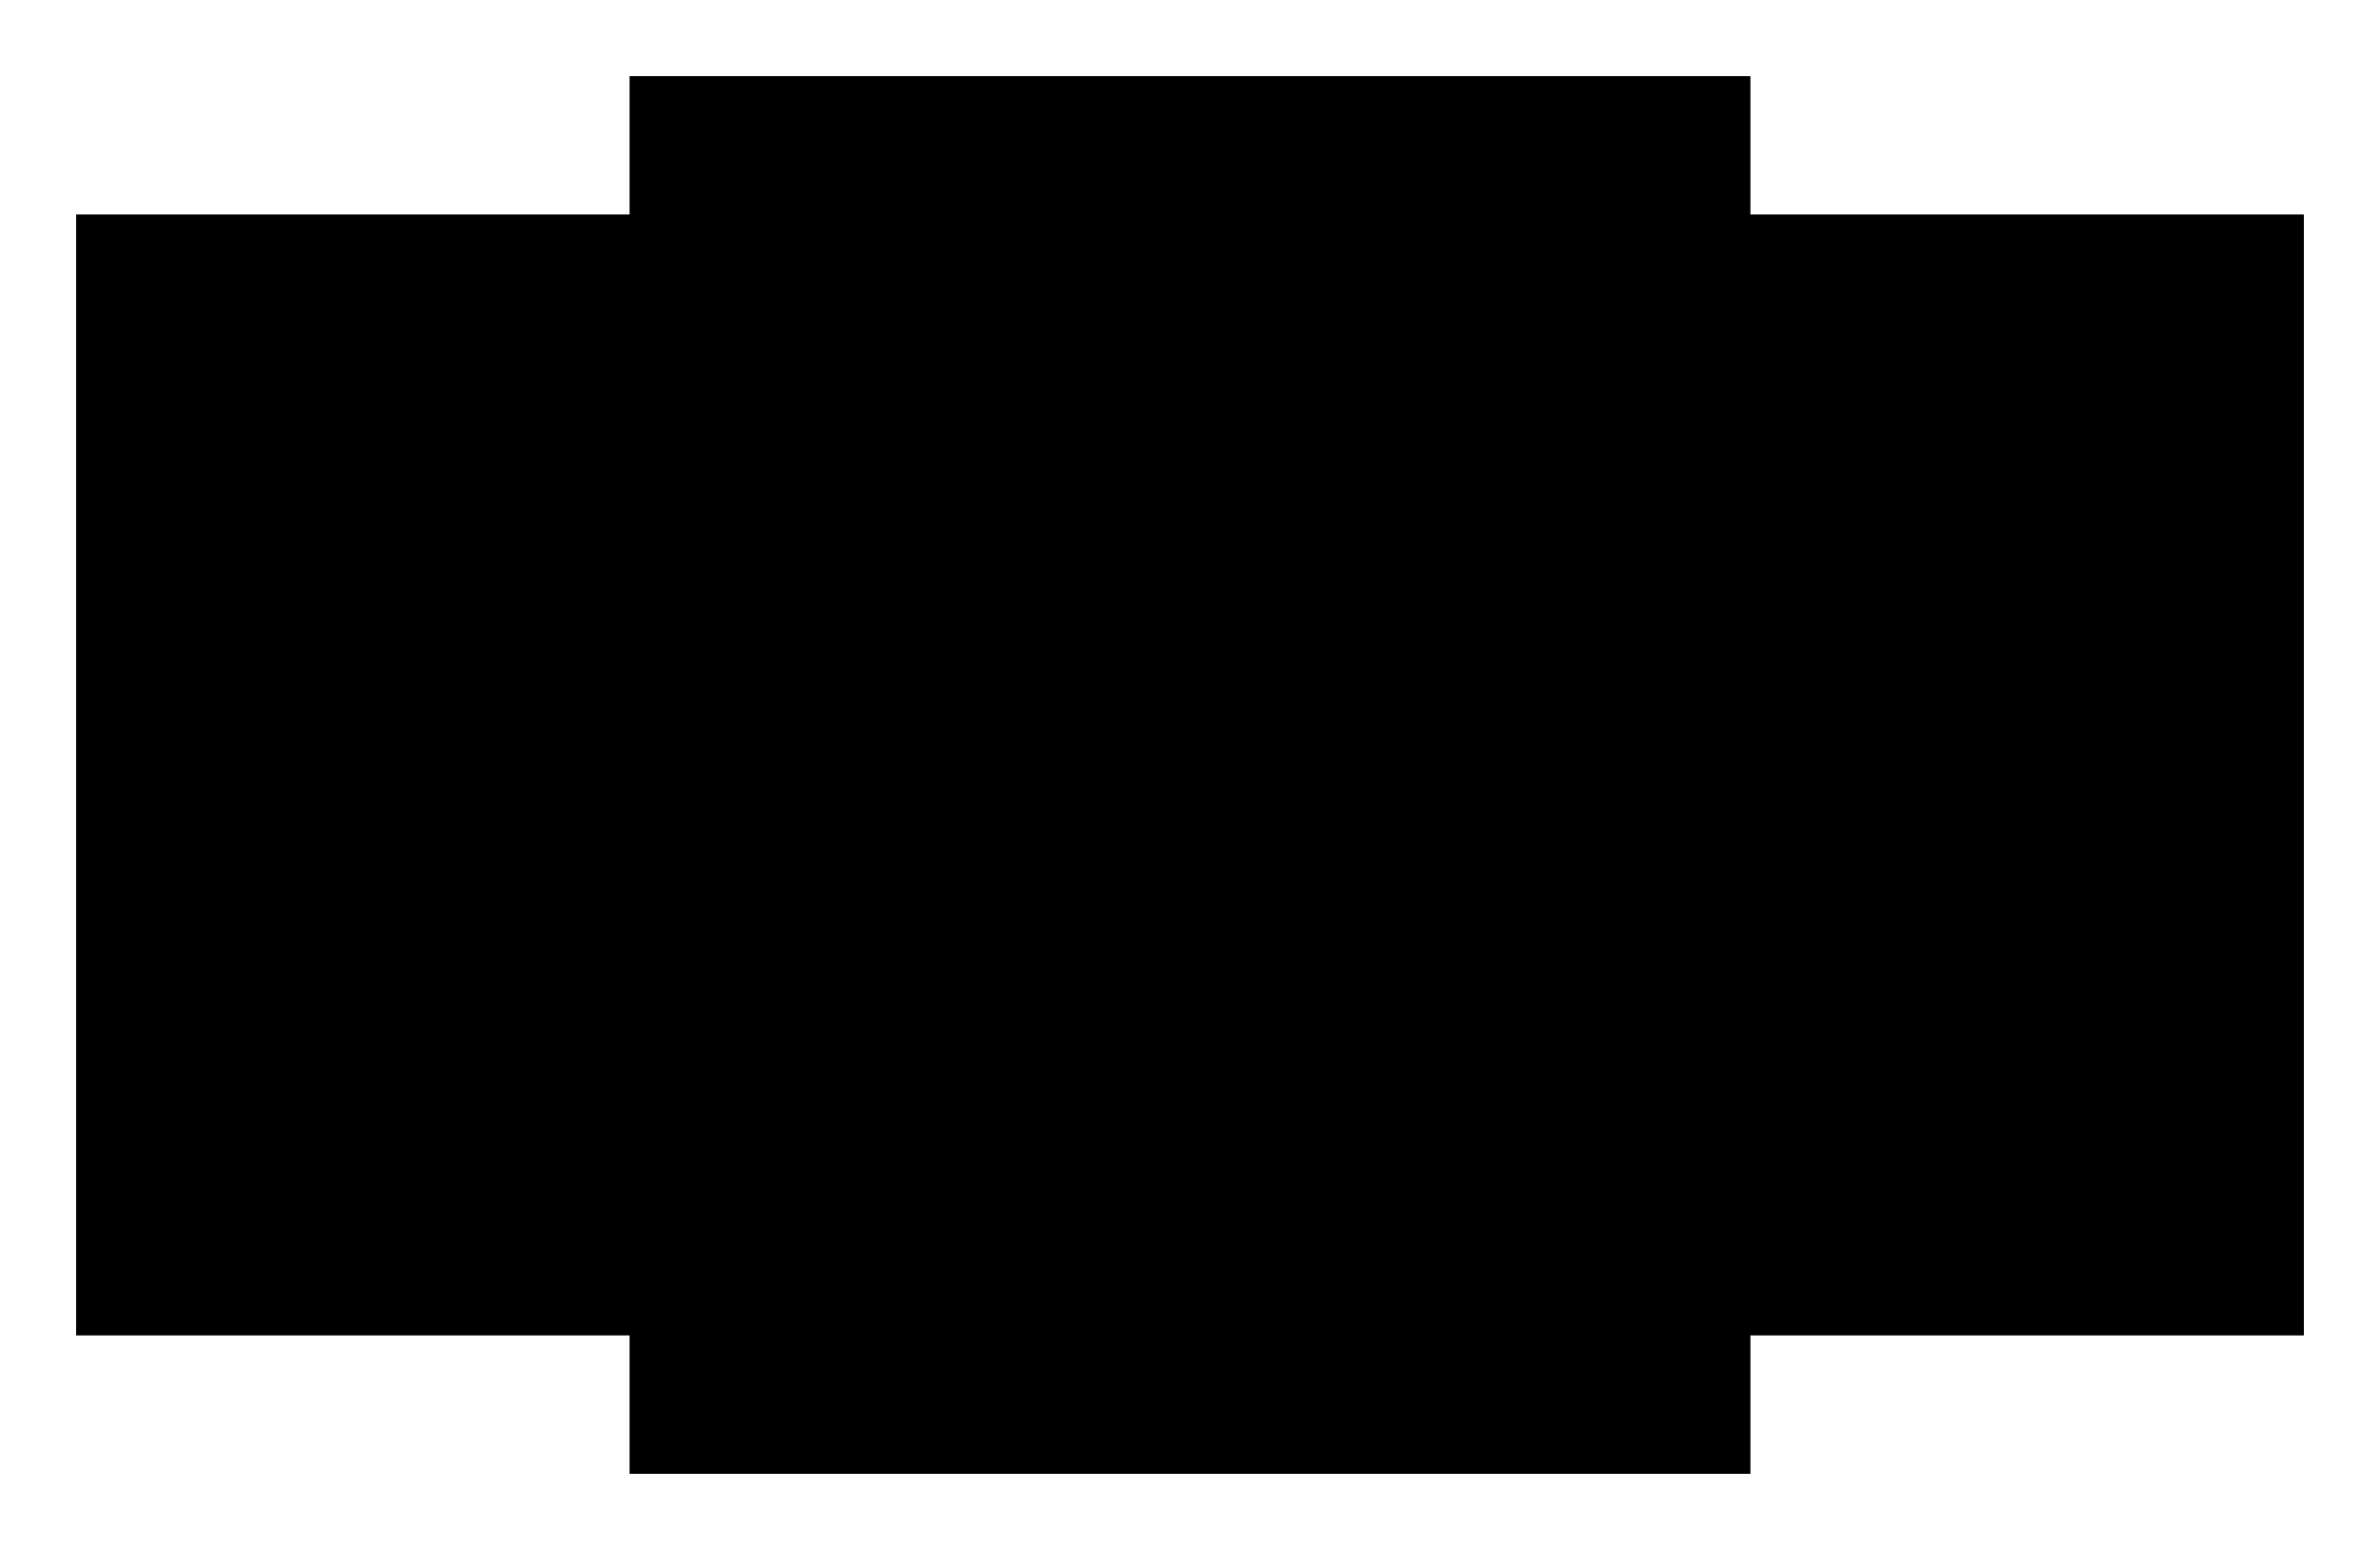
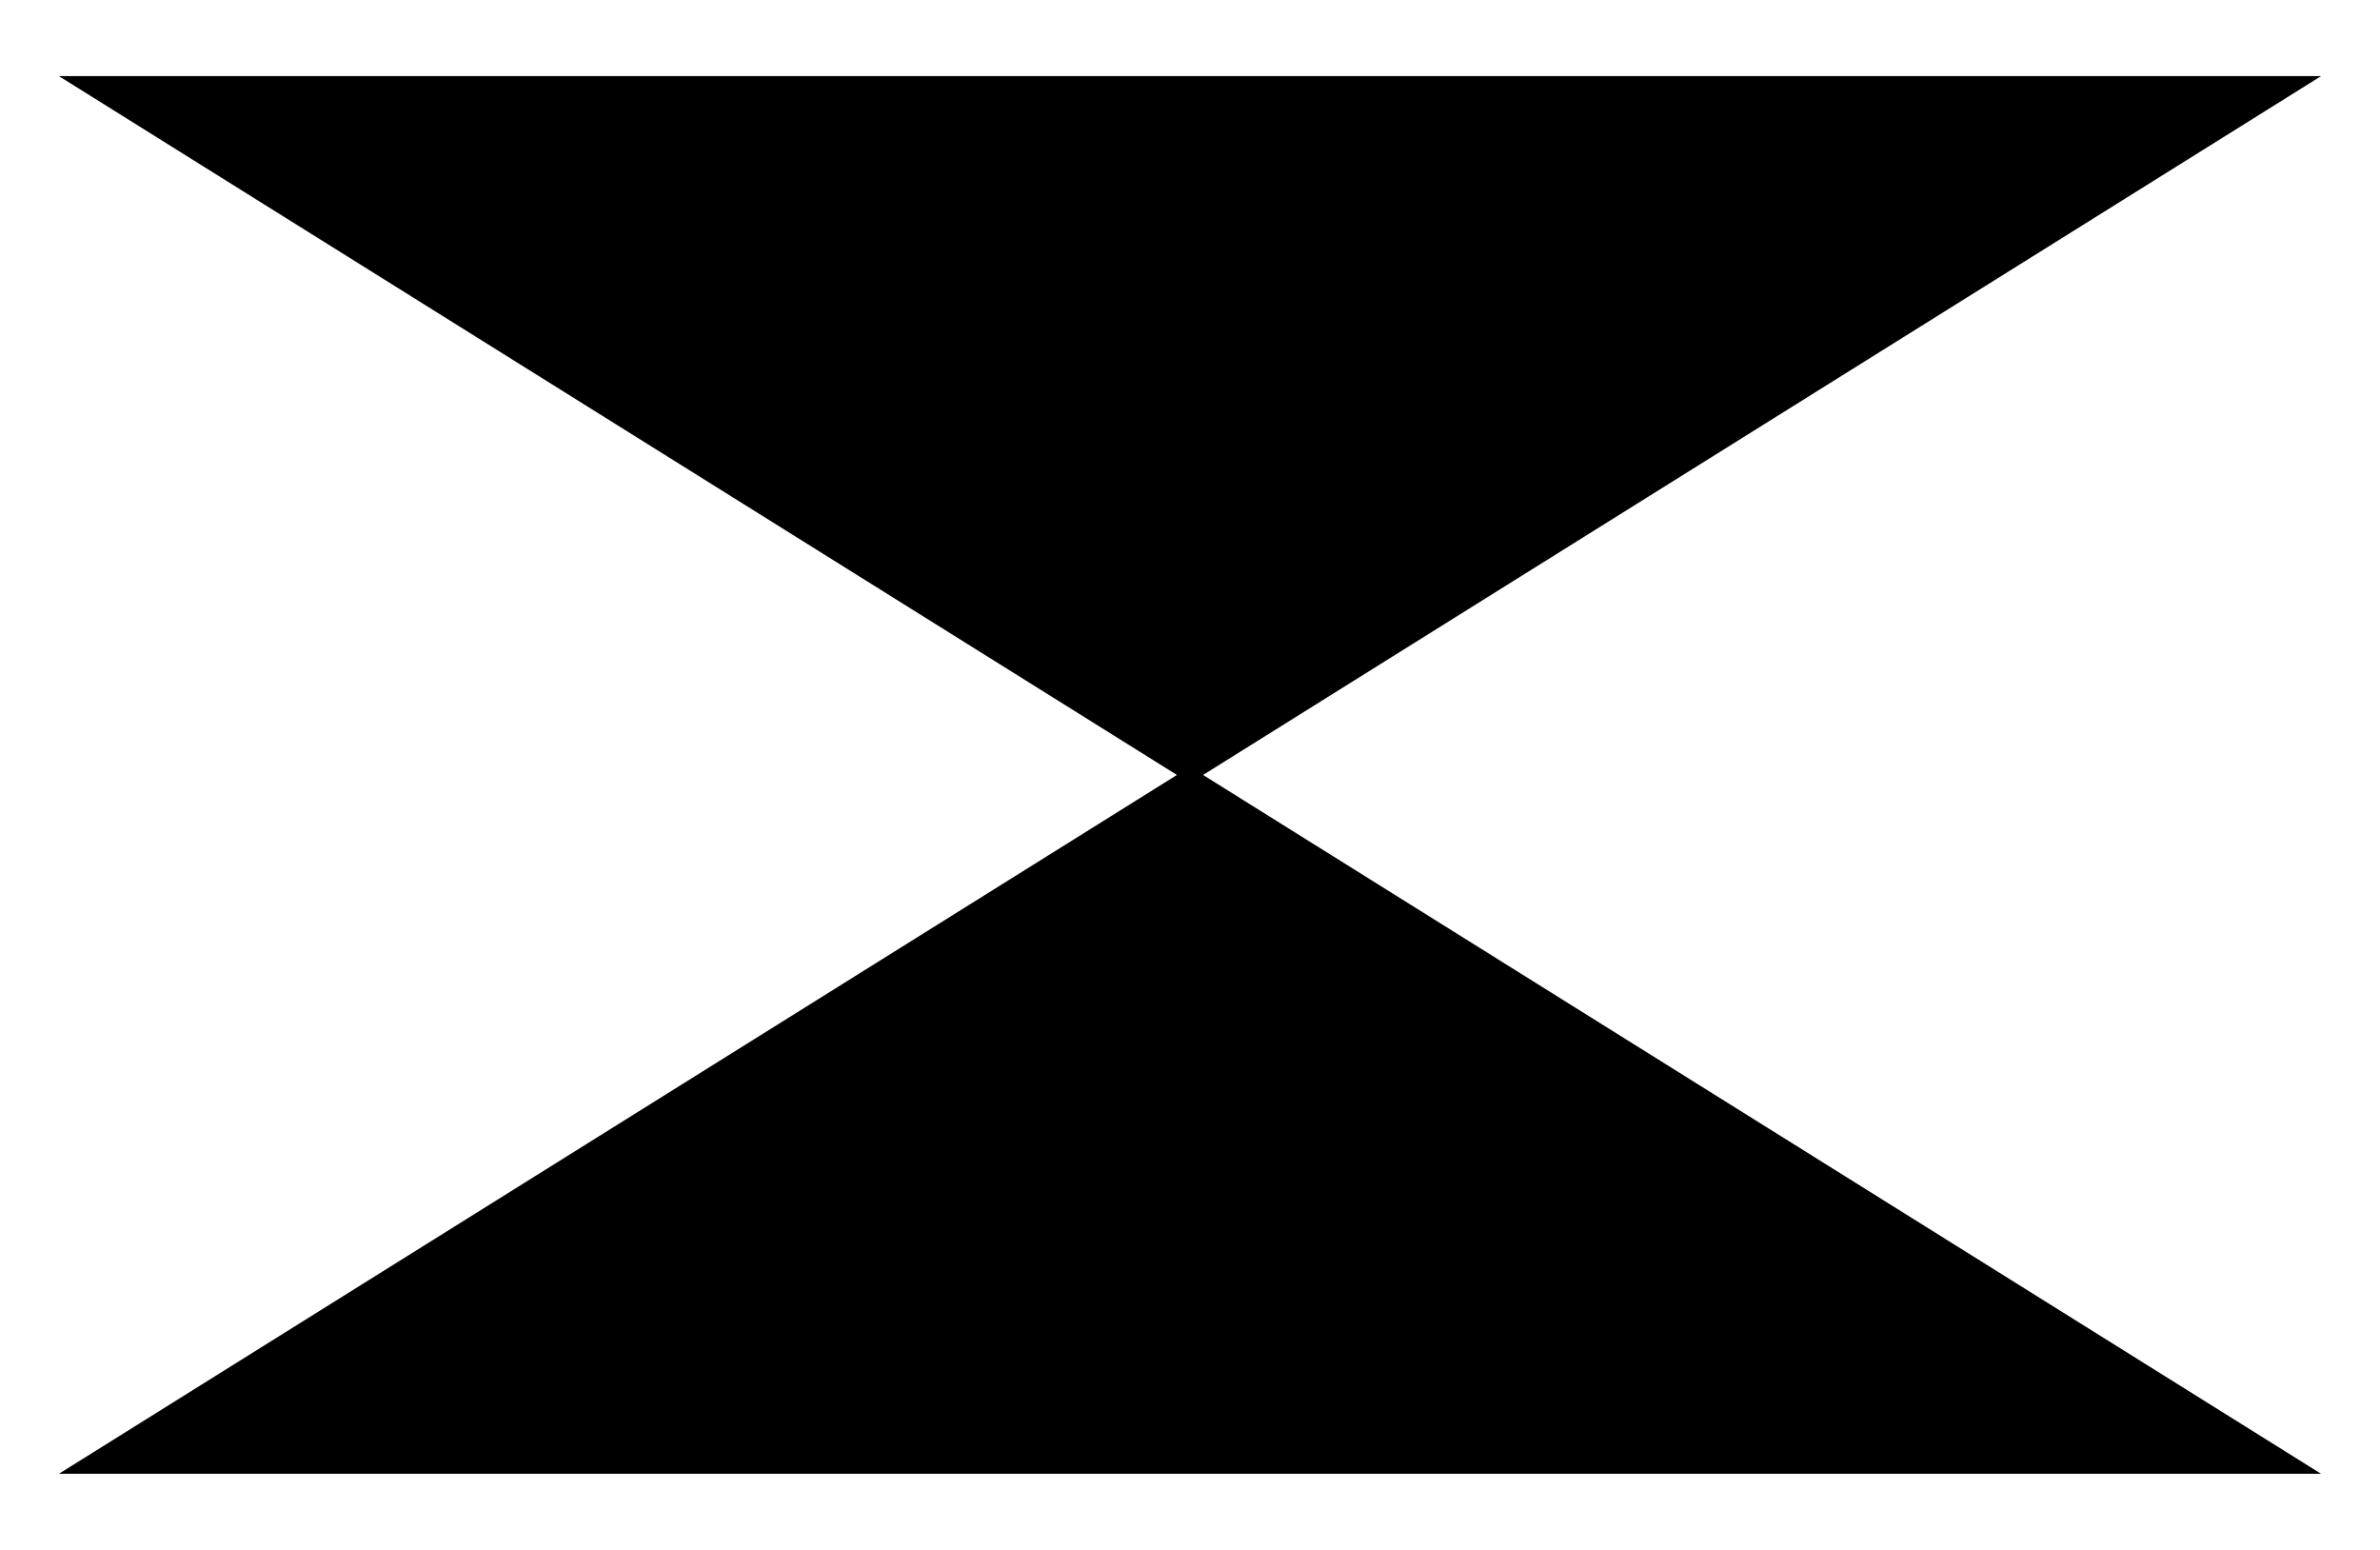
<svg xmlns="http://www.w3.org/2000/svg" width="344.0" height="224.0" version="1.1">
-   <rect x="12.0" y="32.0" rx="0" ry="0" width="320.0" height="160.0" style="stroke:#000000;stroke-dashoffset: 0.0;stroke-width:2.0;fill-rule: evenodd;" fill="#000000" />
-   <rect x="92.0" y="12.0" rx="0" ry="0" width="160.0" height="200.0" style="stroke:#000000;stroke-width:2.0;fill-rule: evenodd;" fill="#000000" />
+   <polygon points="12.0,12.0 332.0,12.0 12.0,212.0 332.0,212.0 " style="stroke:#000000;stroke-dashoffset: 0.0;stroke-width:2.0;fill-rule: evenodd;" fill="#000000" />
</svg>
